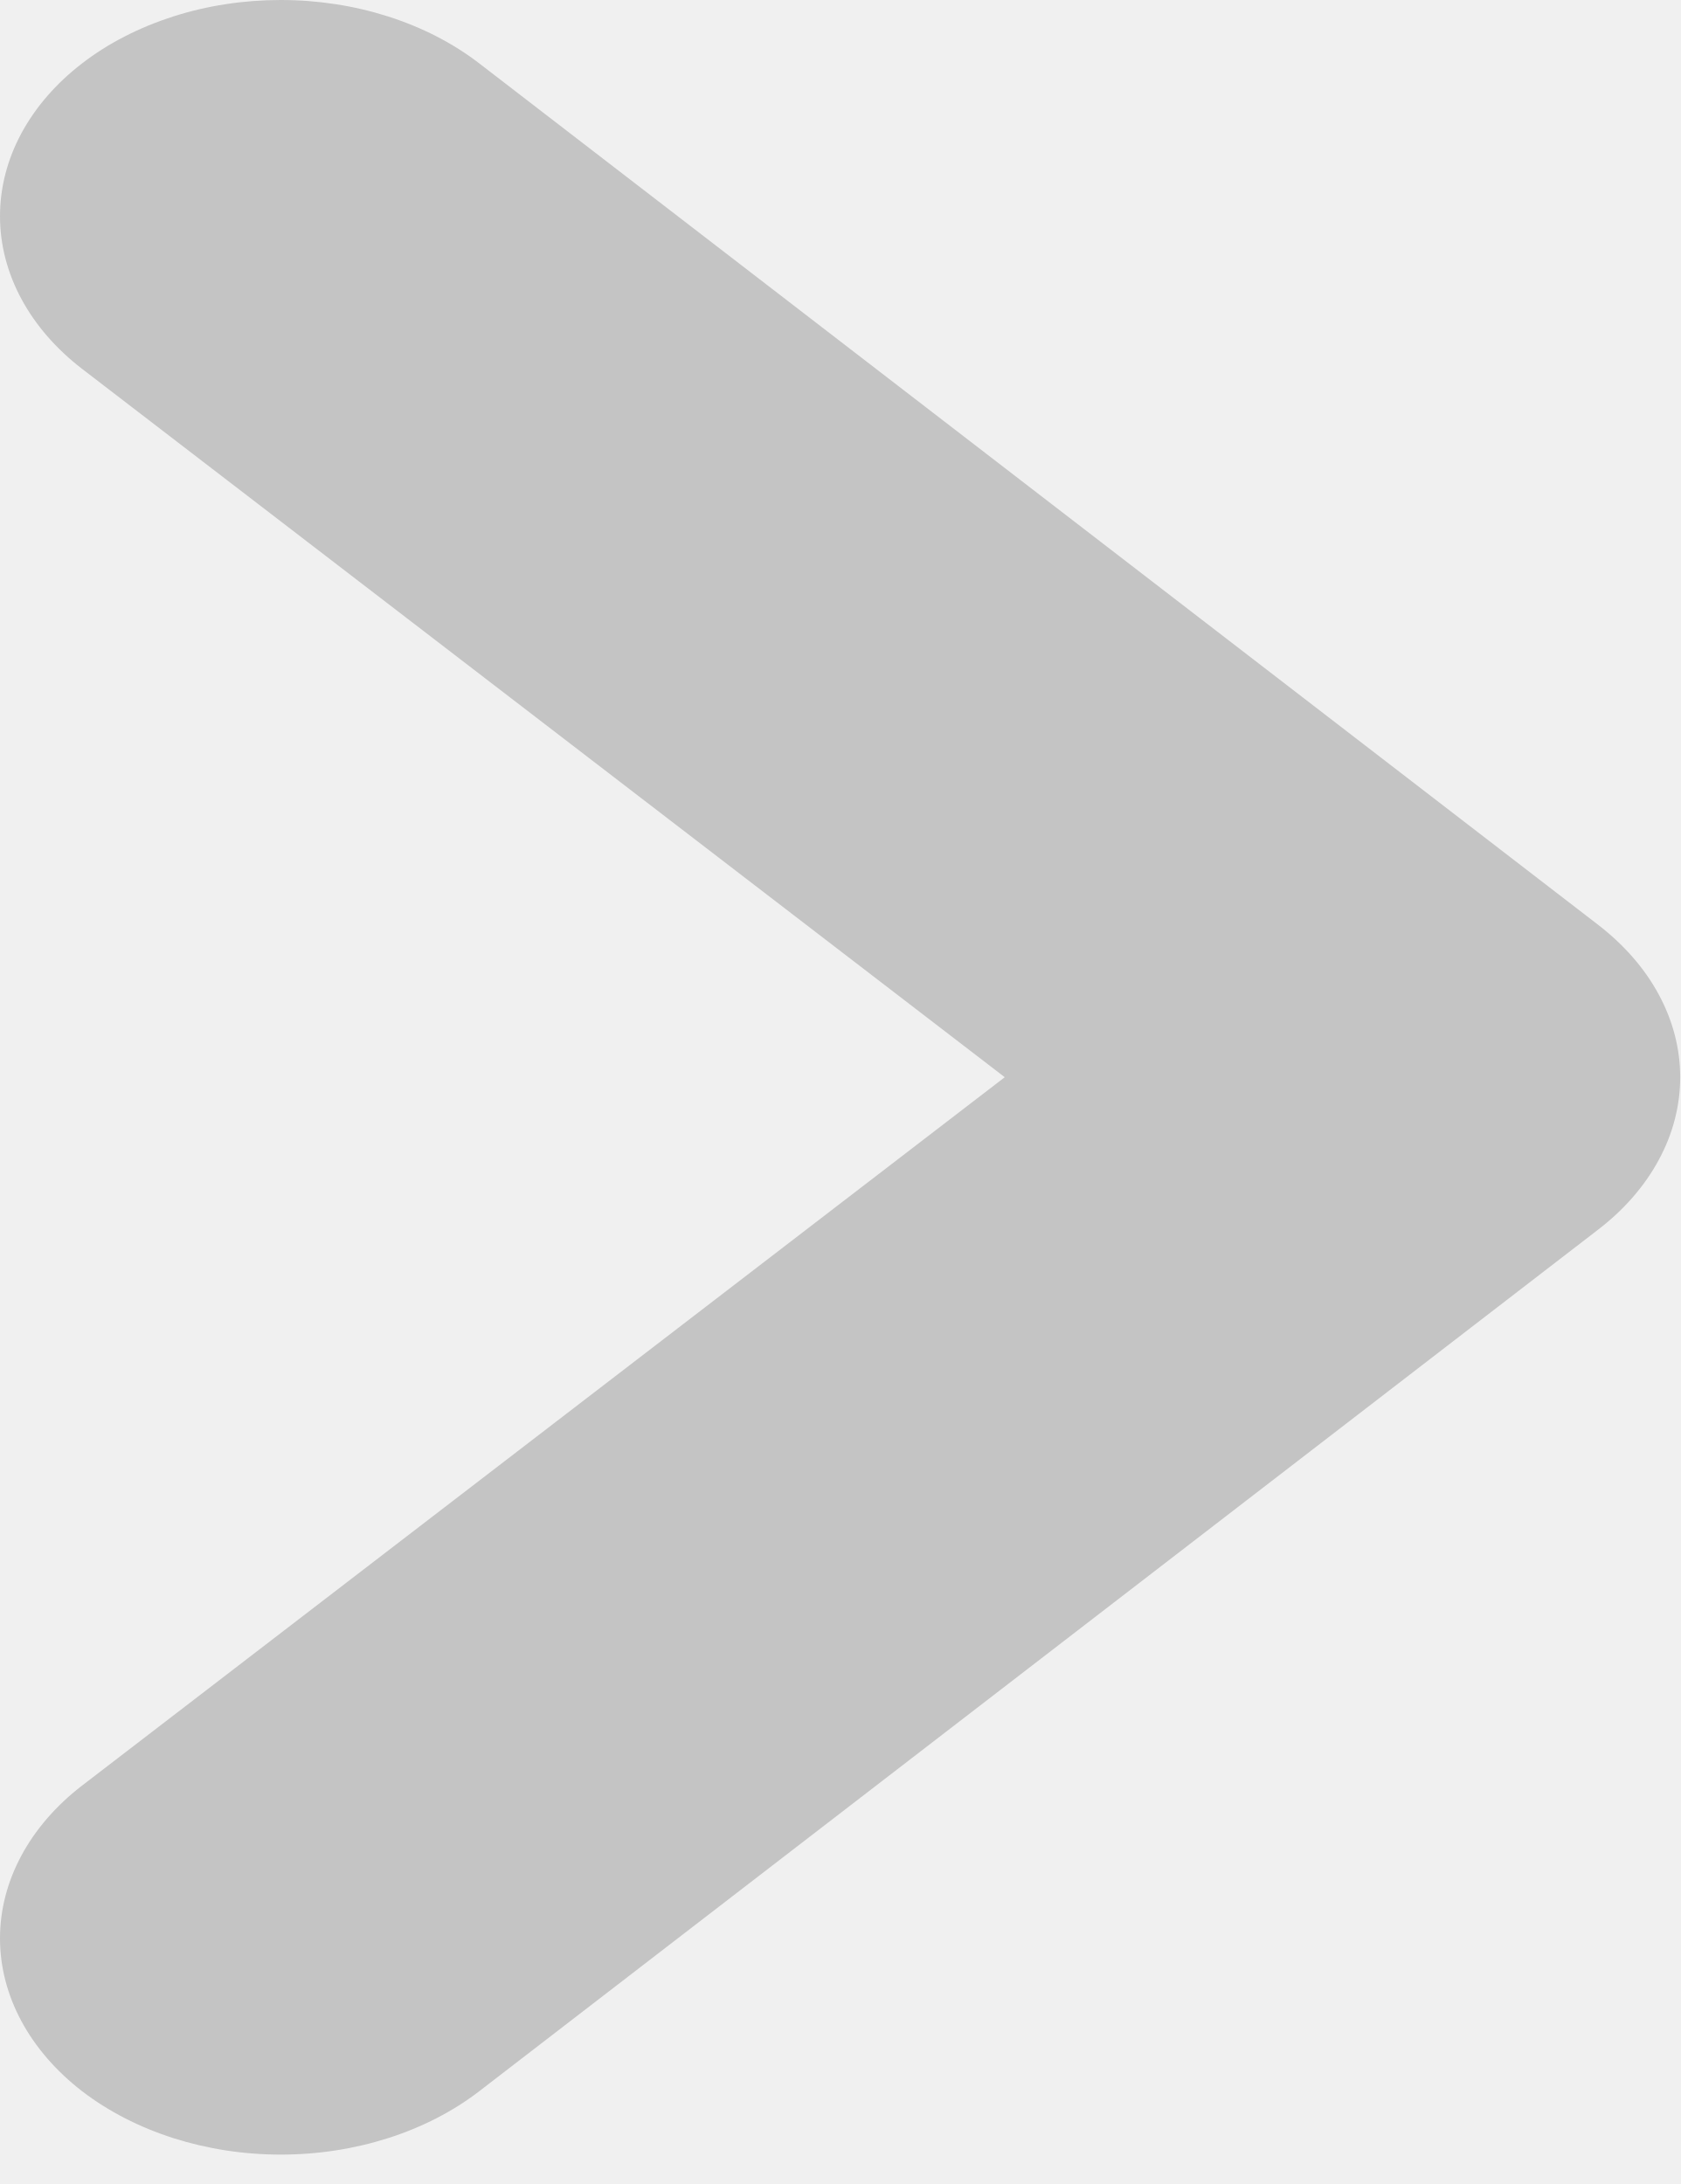
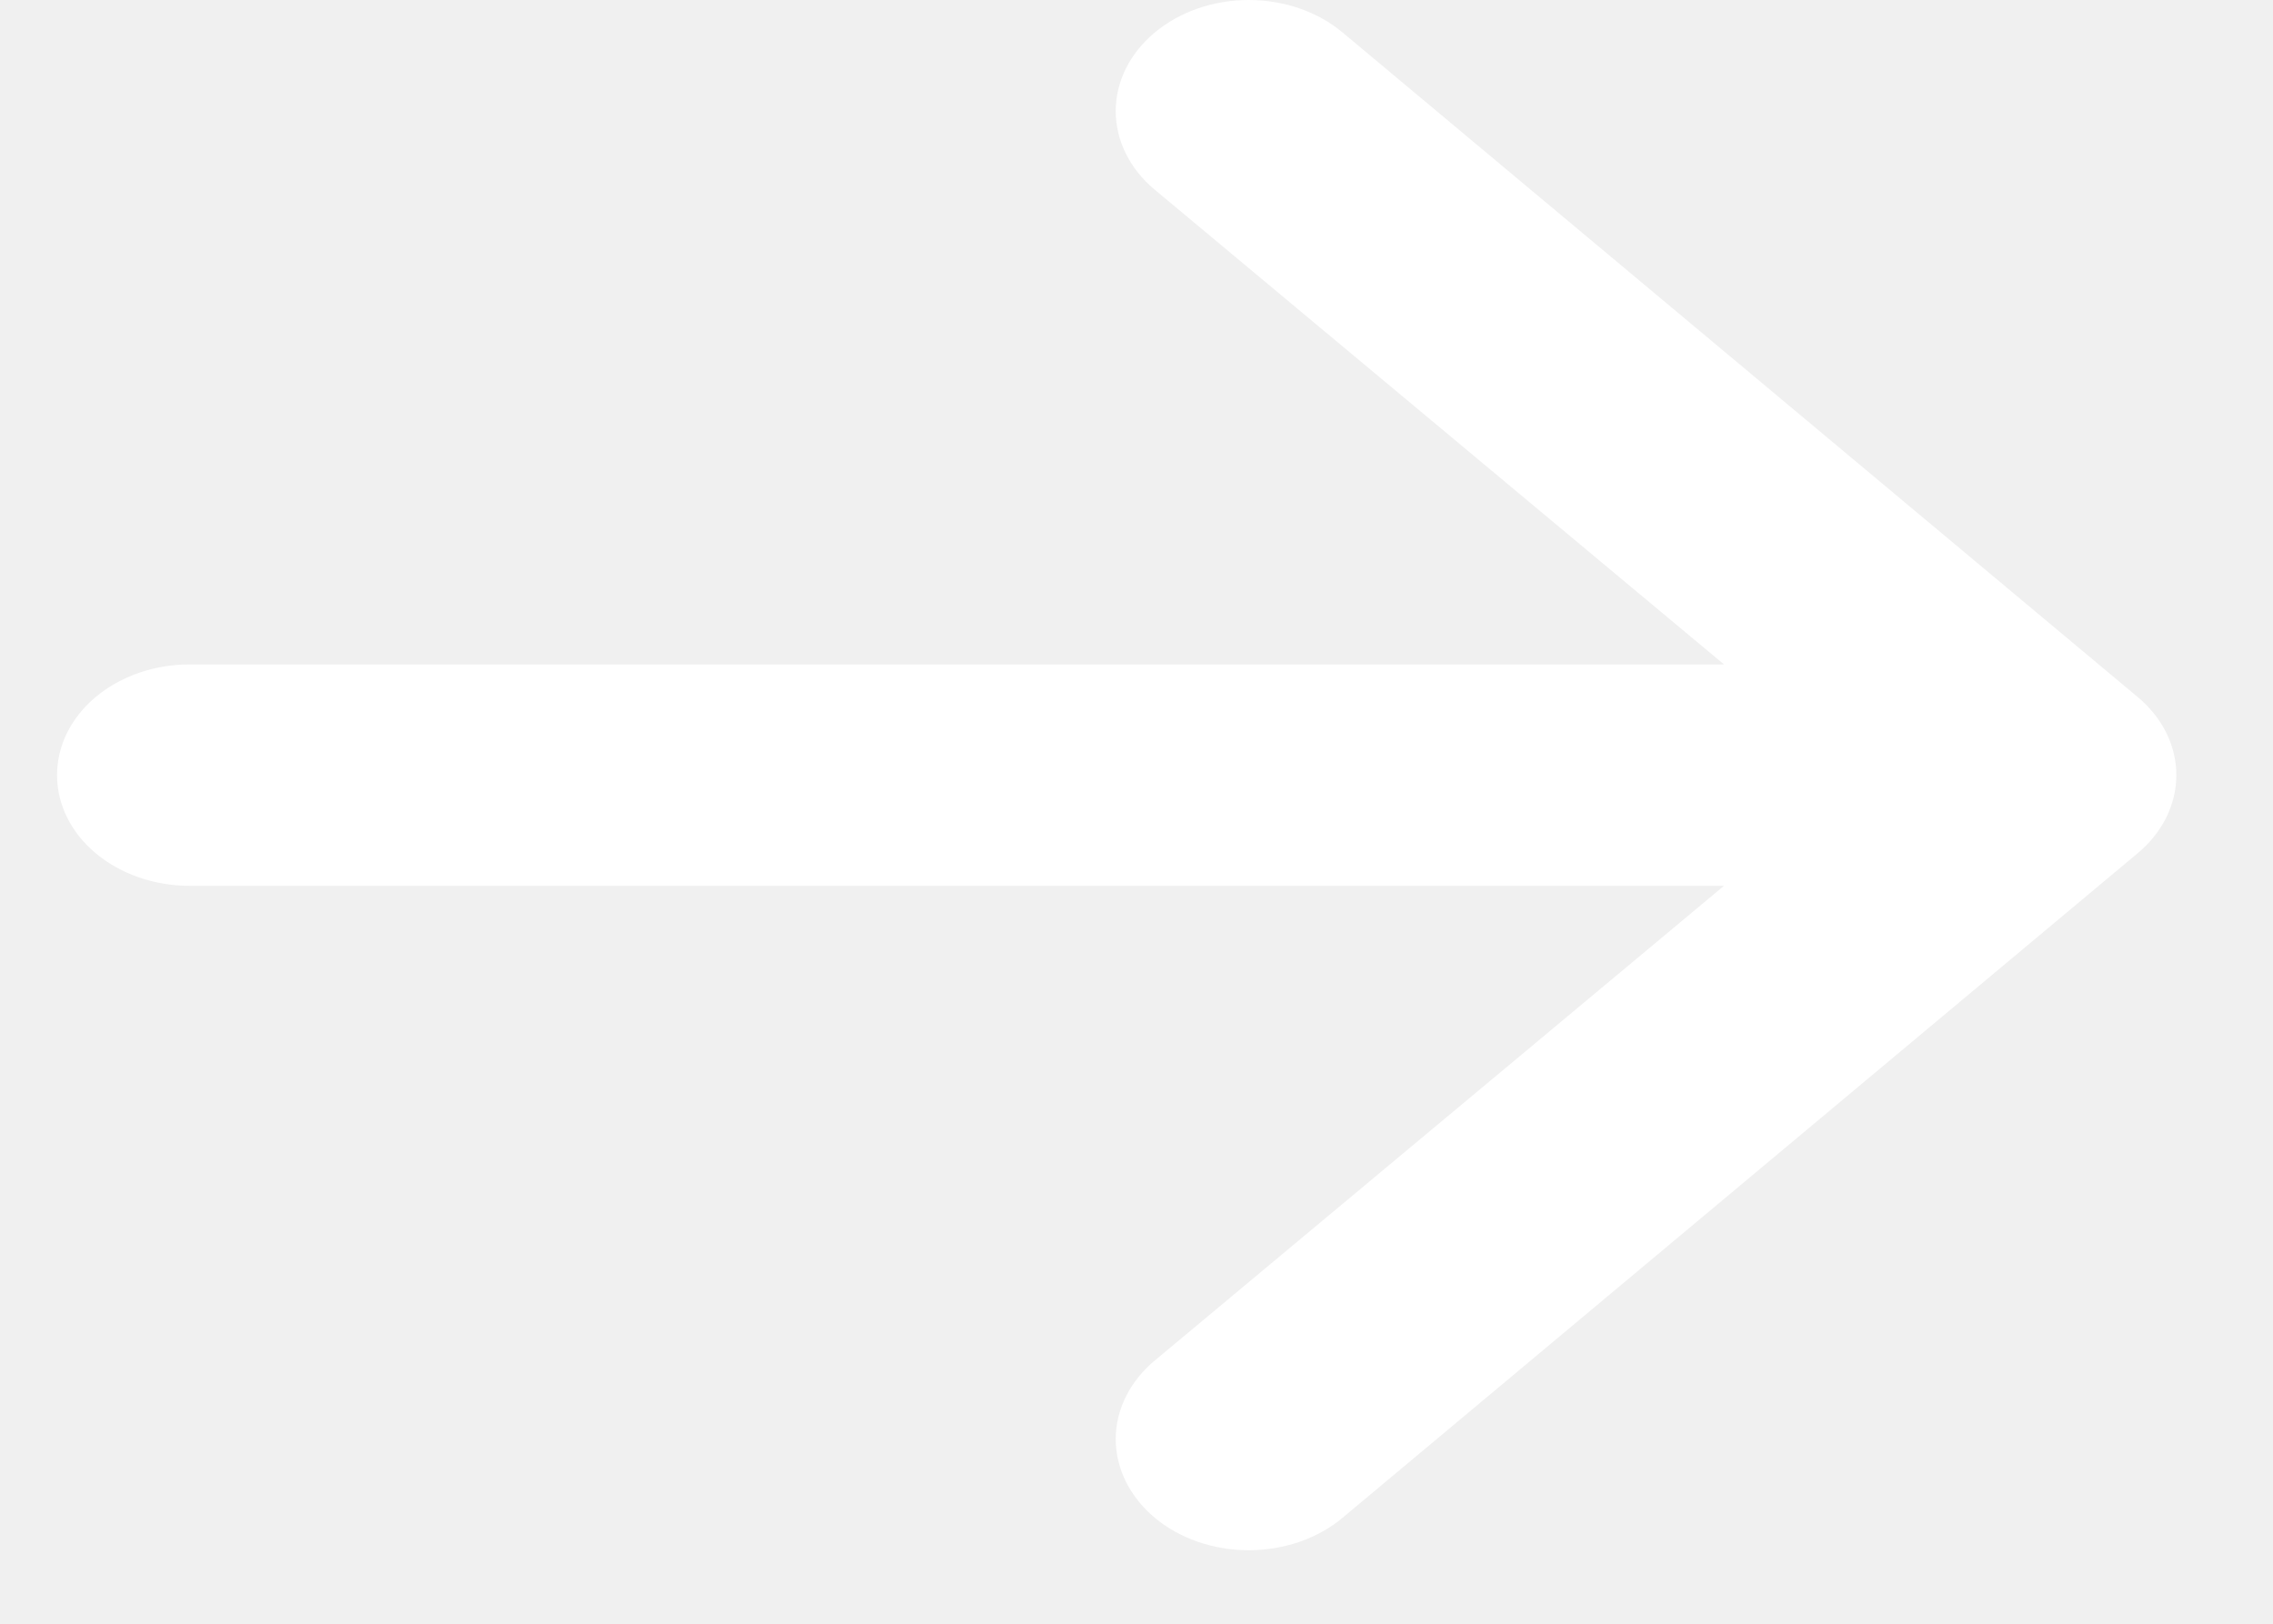
- <svg xmlns="http://www.w3.org/2000/svg" width="10" height="13" viewBox="0 0 10 13" fill="none">
-   <path d="M9.508 7.322L2.852 12.448C2.539 12.689 2.114 12.825 1.671 12.825C1.228 12.825 0.803 12.689 0.489 12.448C0.176 12.206 0 11.879 0 11.538C0 11.197 0.176 10.869 0.489 10.628L5.98 6.412L0.489 2.196C0.176 1.955 0 1.628 0 1.287C0 1.118 0.043 0.95 0.127 0.794C0.211 0.638 0.334 0.496 0.489 0.377C0.644 0.257 0.829 0.163 1.031 0.098C1.234 0.033 1.451 0 1.671 0C2.114 0 2.539 0.136 2.852 0.377L9.508 5.502C9.664 5.622 9.788 5.763 9.872 5.919C9.957 6.076 10 6.243 10 6.412C10 6.581 9.957 6.749 9.872 6.905C9.788 7.061 9.664 7.203 9.508 7.322Z" fill="#C4C4C4" />
+ <svg xmlns="http://www.w3.org/2000/svg" width="21" height="15" viewBox="0 0 21 15" fill="none">
+   <path d="M19.745 7.886L12.405 14.02C12.291 14.116 12.156 14.191 12.007 14.243C11.858 14.294 11.698 14.321 11.537 14.321C11.375 14.321 11.216 14.294 11.067 14.243C10.918 14.191 10.782 14.116 10.668 14.02C10.554 13.925 10.464 13.812 10.402 13.687C10.34 13.563 10.308 13.429 10.308 13.294C10.308 13.16 10.34 13.026 10.402 12.902C10.464 12.777 10.554 12.664 10.668 12.569L15.928 8.183H1.75C1.426 8.183 1.115 8.075 0.885 7.883C0.656 7.692 0.527 7.432 0.527 7.16C0.527 6.889 0.656 6.629 0.885 6.438C1.115 6.246 1.426 6.138 1.75 6.138H15.928L10.668 1.752C10.438 1.56 10.308 1.299 10.308 1.026C10.308 0.754 10.438 0.493 10.668 0.301C10.899 0.108 11.211 4.05678e-09 11.537 0C11.863 -4.05678e-09 12.175 0.108 12.405 0.301L19.745 6.435C19.86 6.53 19.951 6.643 20.013 6.767C20.075 6.892 20.107 7.025 20.107 7.16C20.107 7.295 20.075 7.429 20.013 7.554C19.951 7.678 19.86 7.791 19.745 7.886V7.886Z" fill="white" />
</svg>
